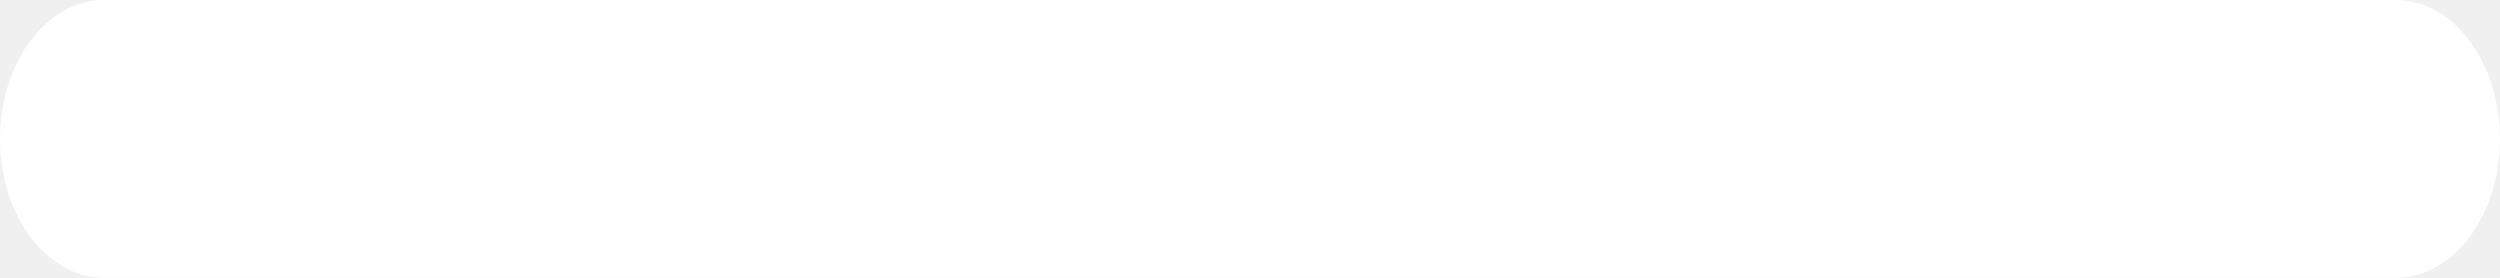
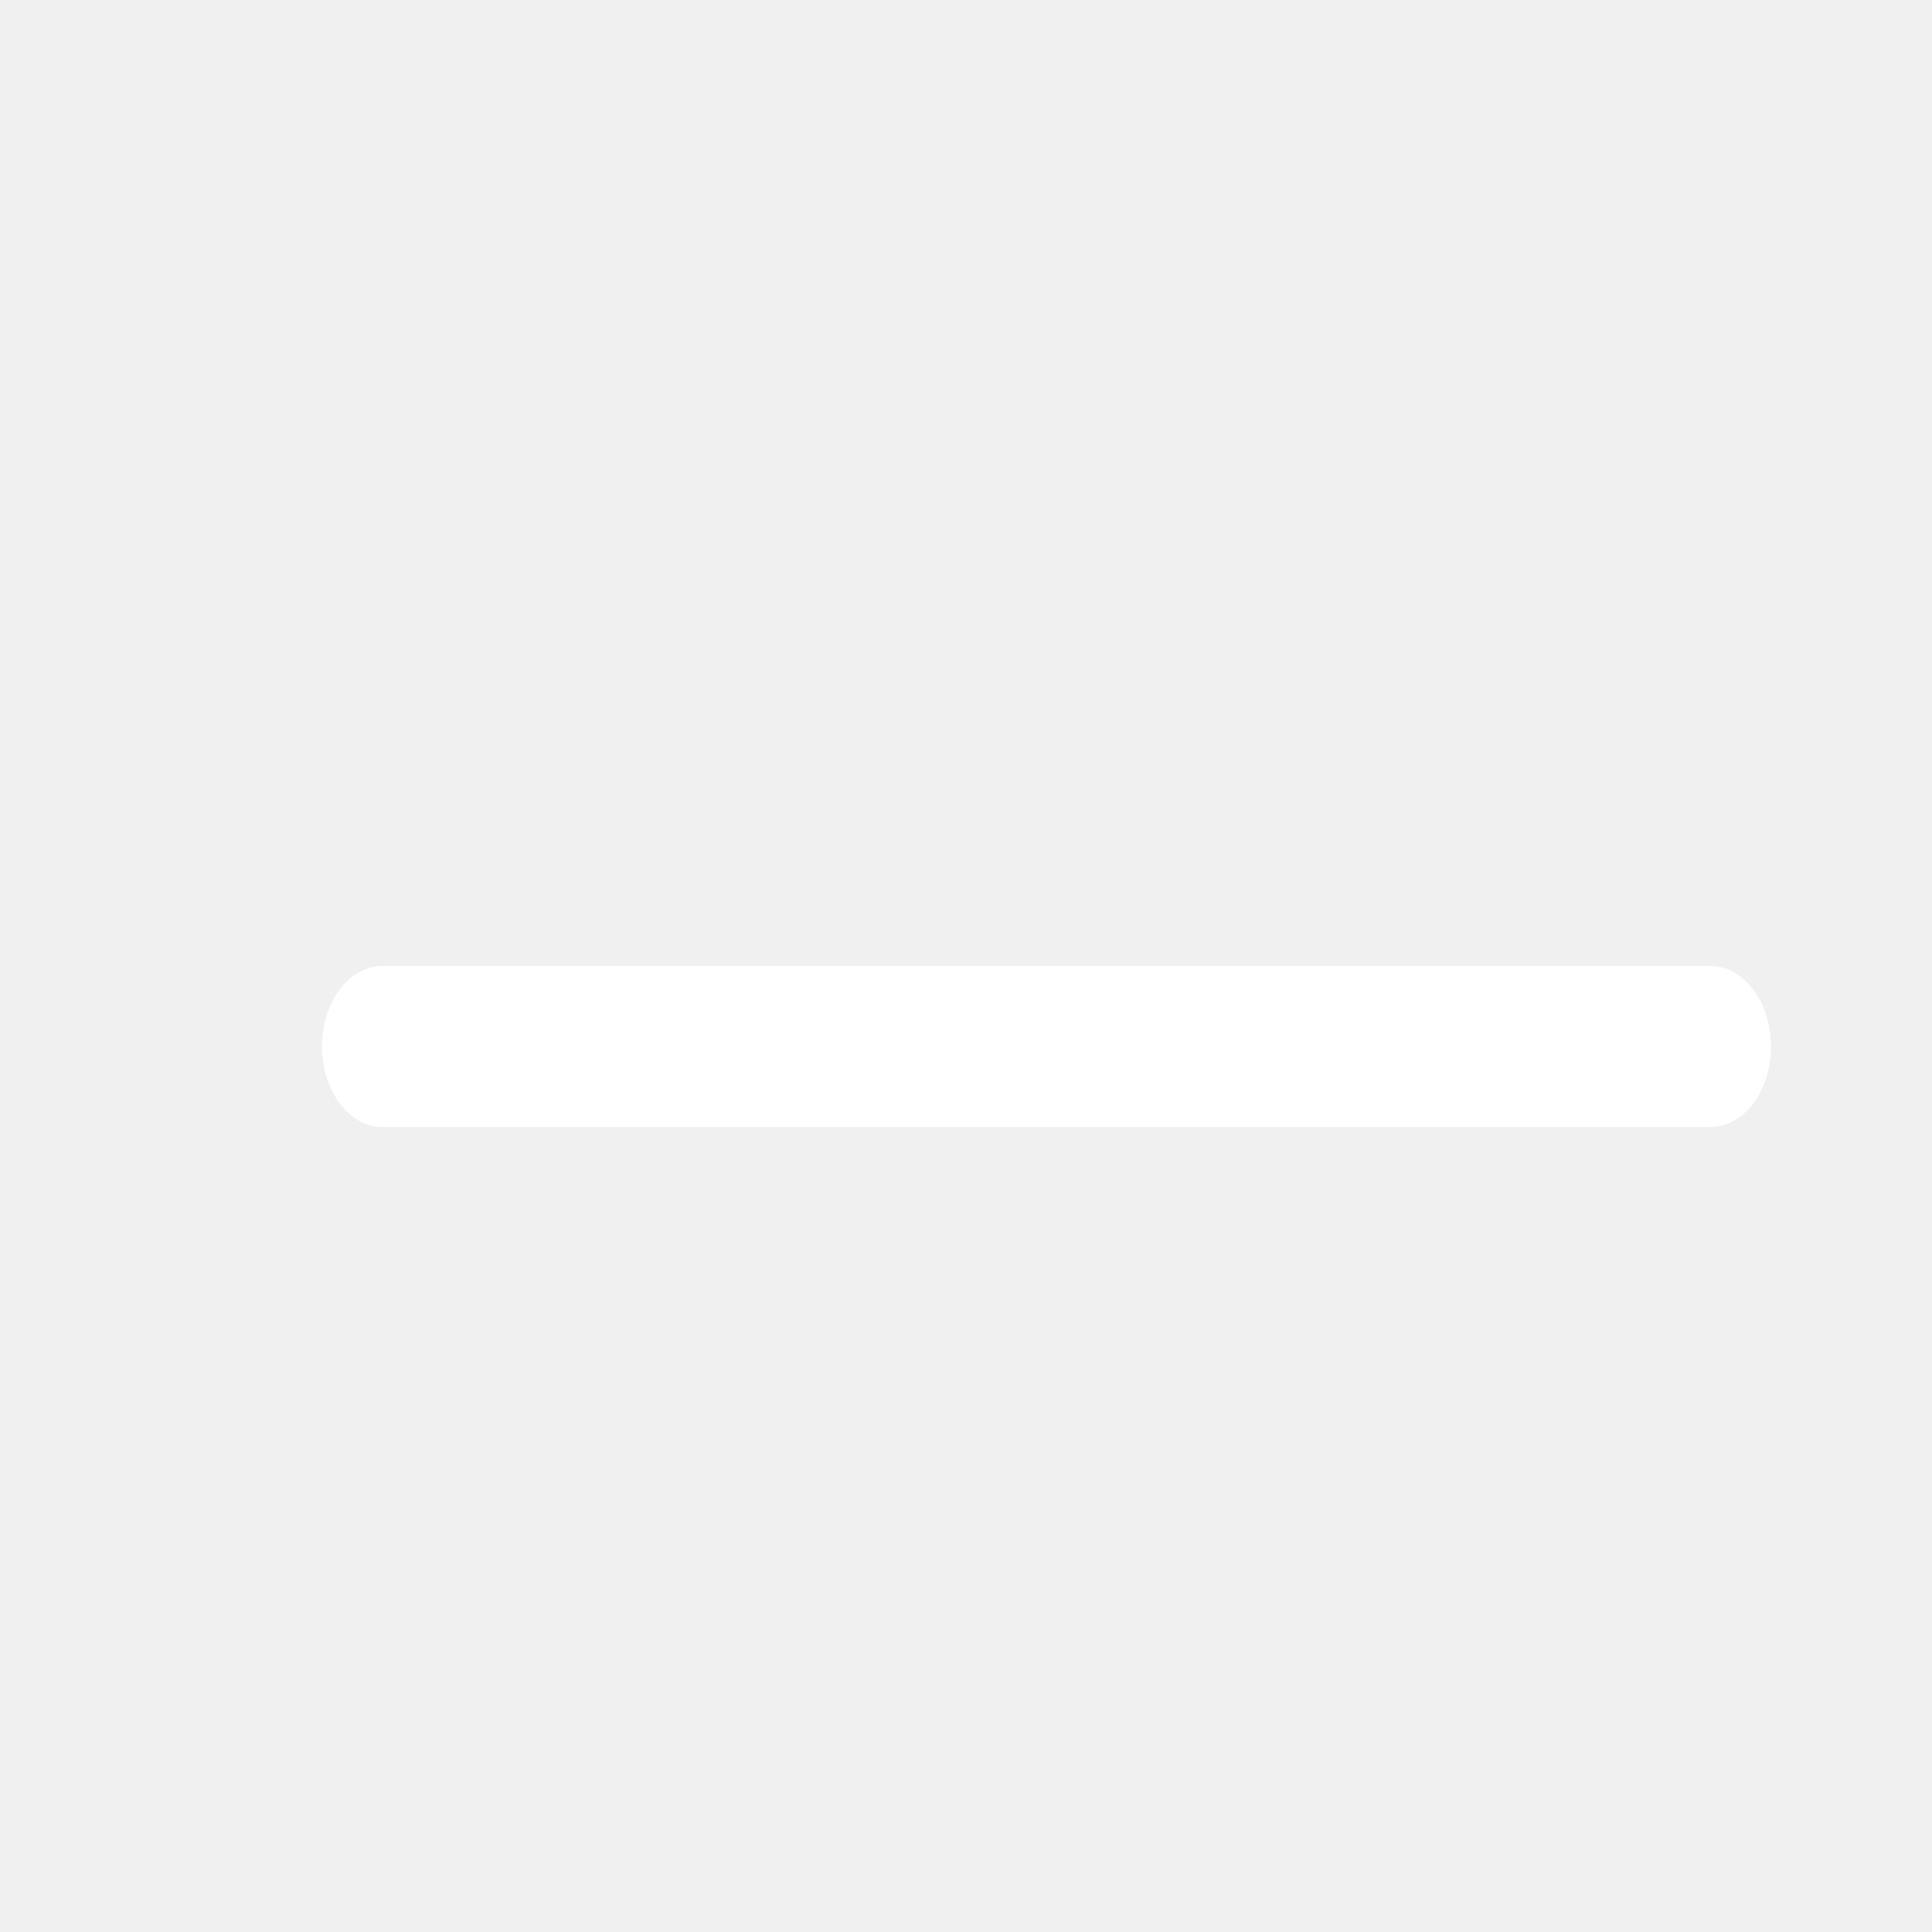
- <svg xmlns="http://www.w3.org/2000/svg" width="18" height="2" viewBox="0 0 18 2" fill="none">
-   <path fill-rule="evenodd" clip-rule="evenodd" d="M0 1C0 0.448 0.336 0 0.75 0H17.25C17.664 0 18 0.448 18 1C18 1.553 17.664 2 17.25 2H0.75C0.336 2 0 1.553 0 1Z" fill="white" />
+ <svg xmlns="http://www.w3.org/2000/svg" width="24" height="24" viewBox="0 0 24 24" fill="none">
+   <path fill-rule="evenodd" clip-rule="evenodd" d="M4 13C4 12.448 4.336 12 4.75 12H21.25C21.664 12 22 12.448 22 13C22 13.552 21.664 14 21.25 14H4.75C4.336 14 4 13.552 4 13Z" fill="white" />
</svg>
